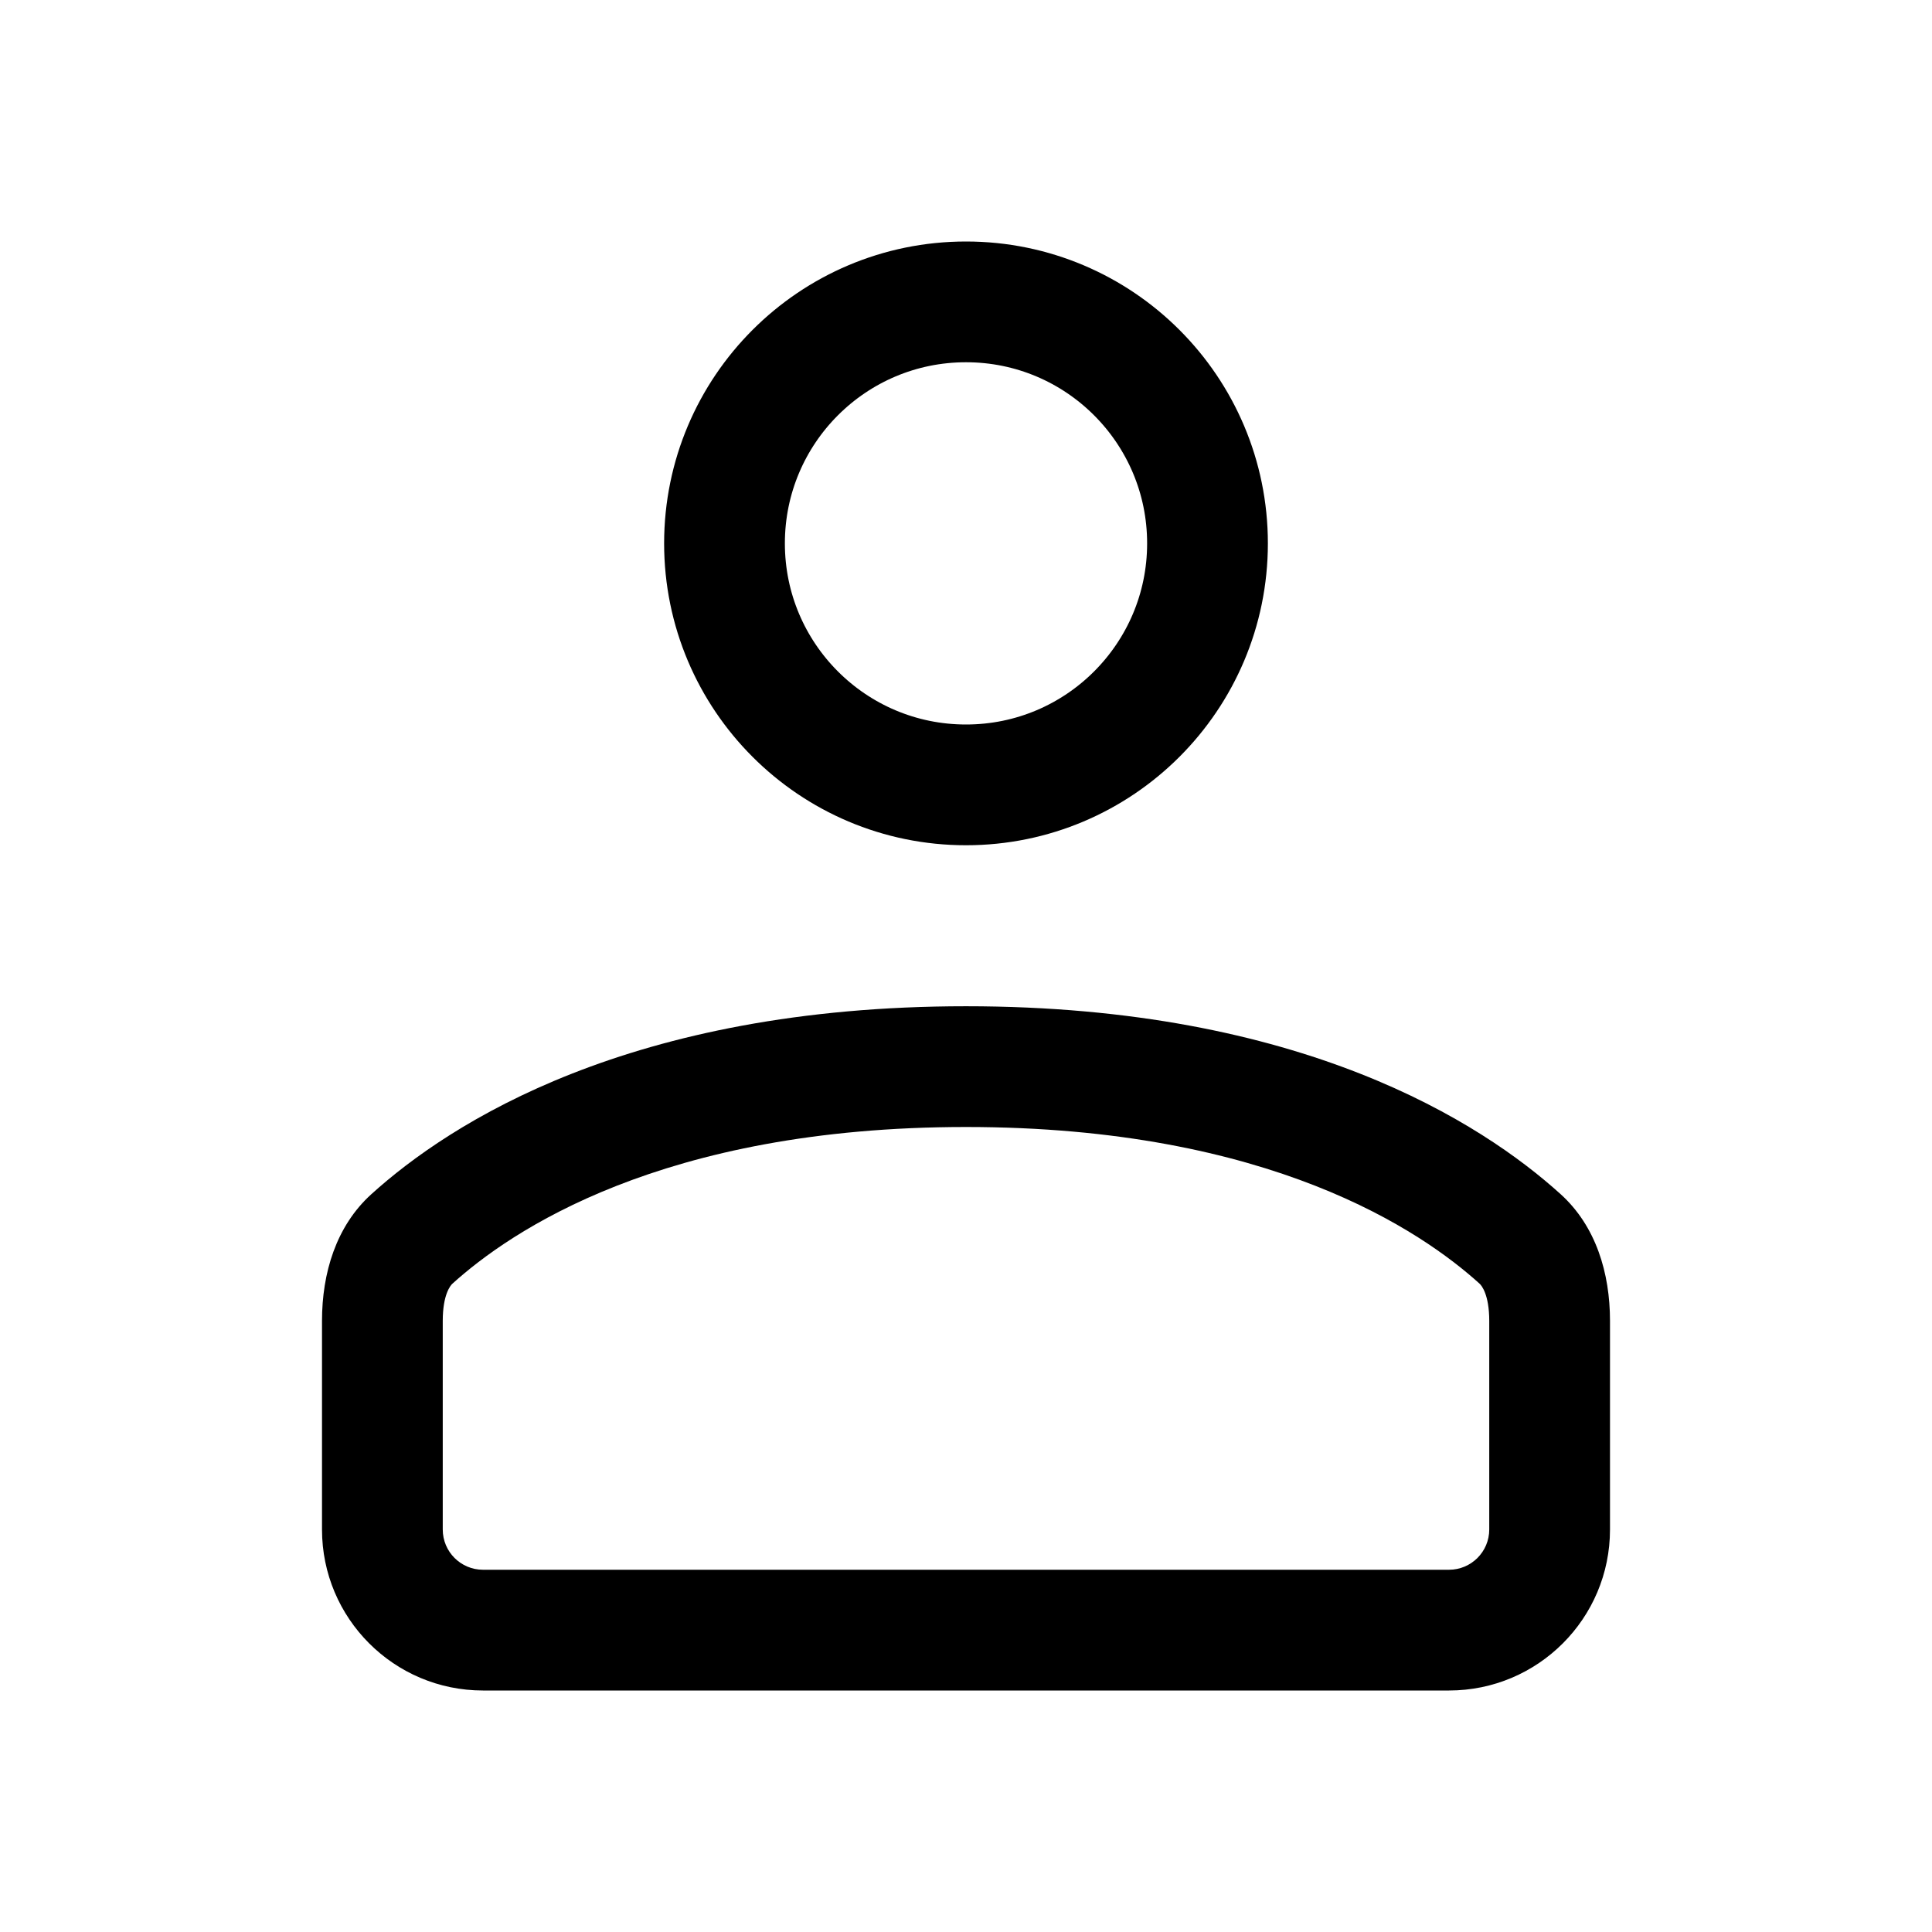
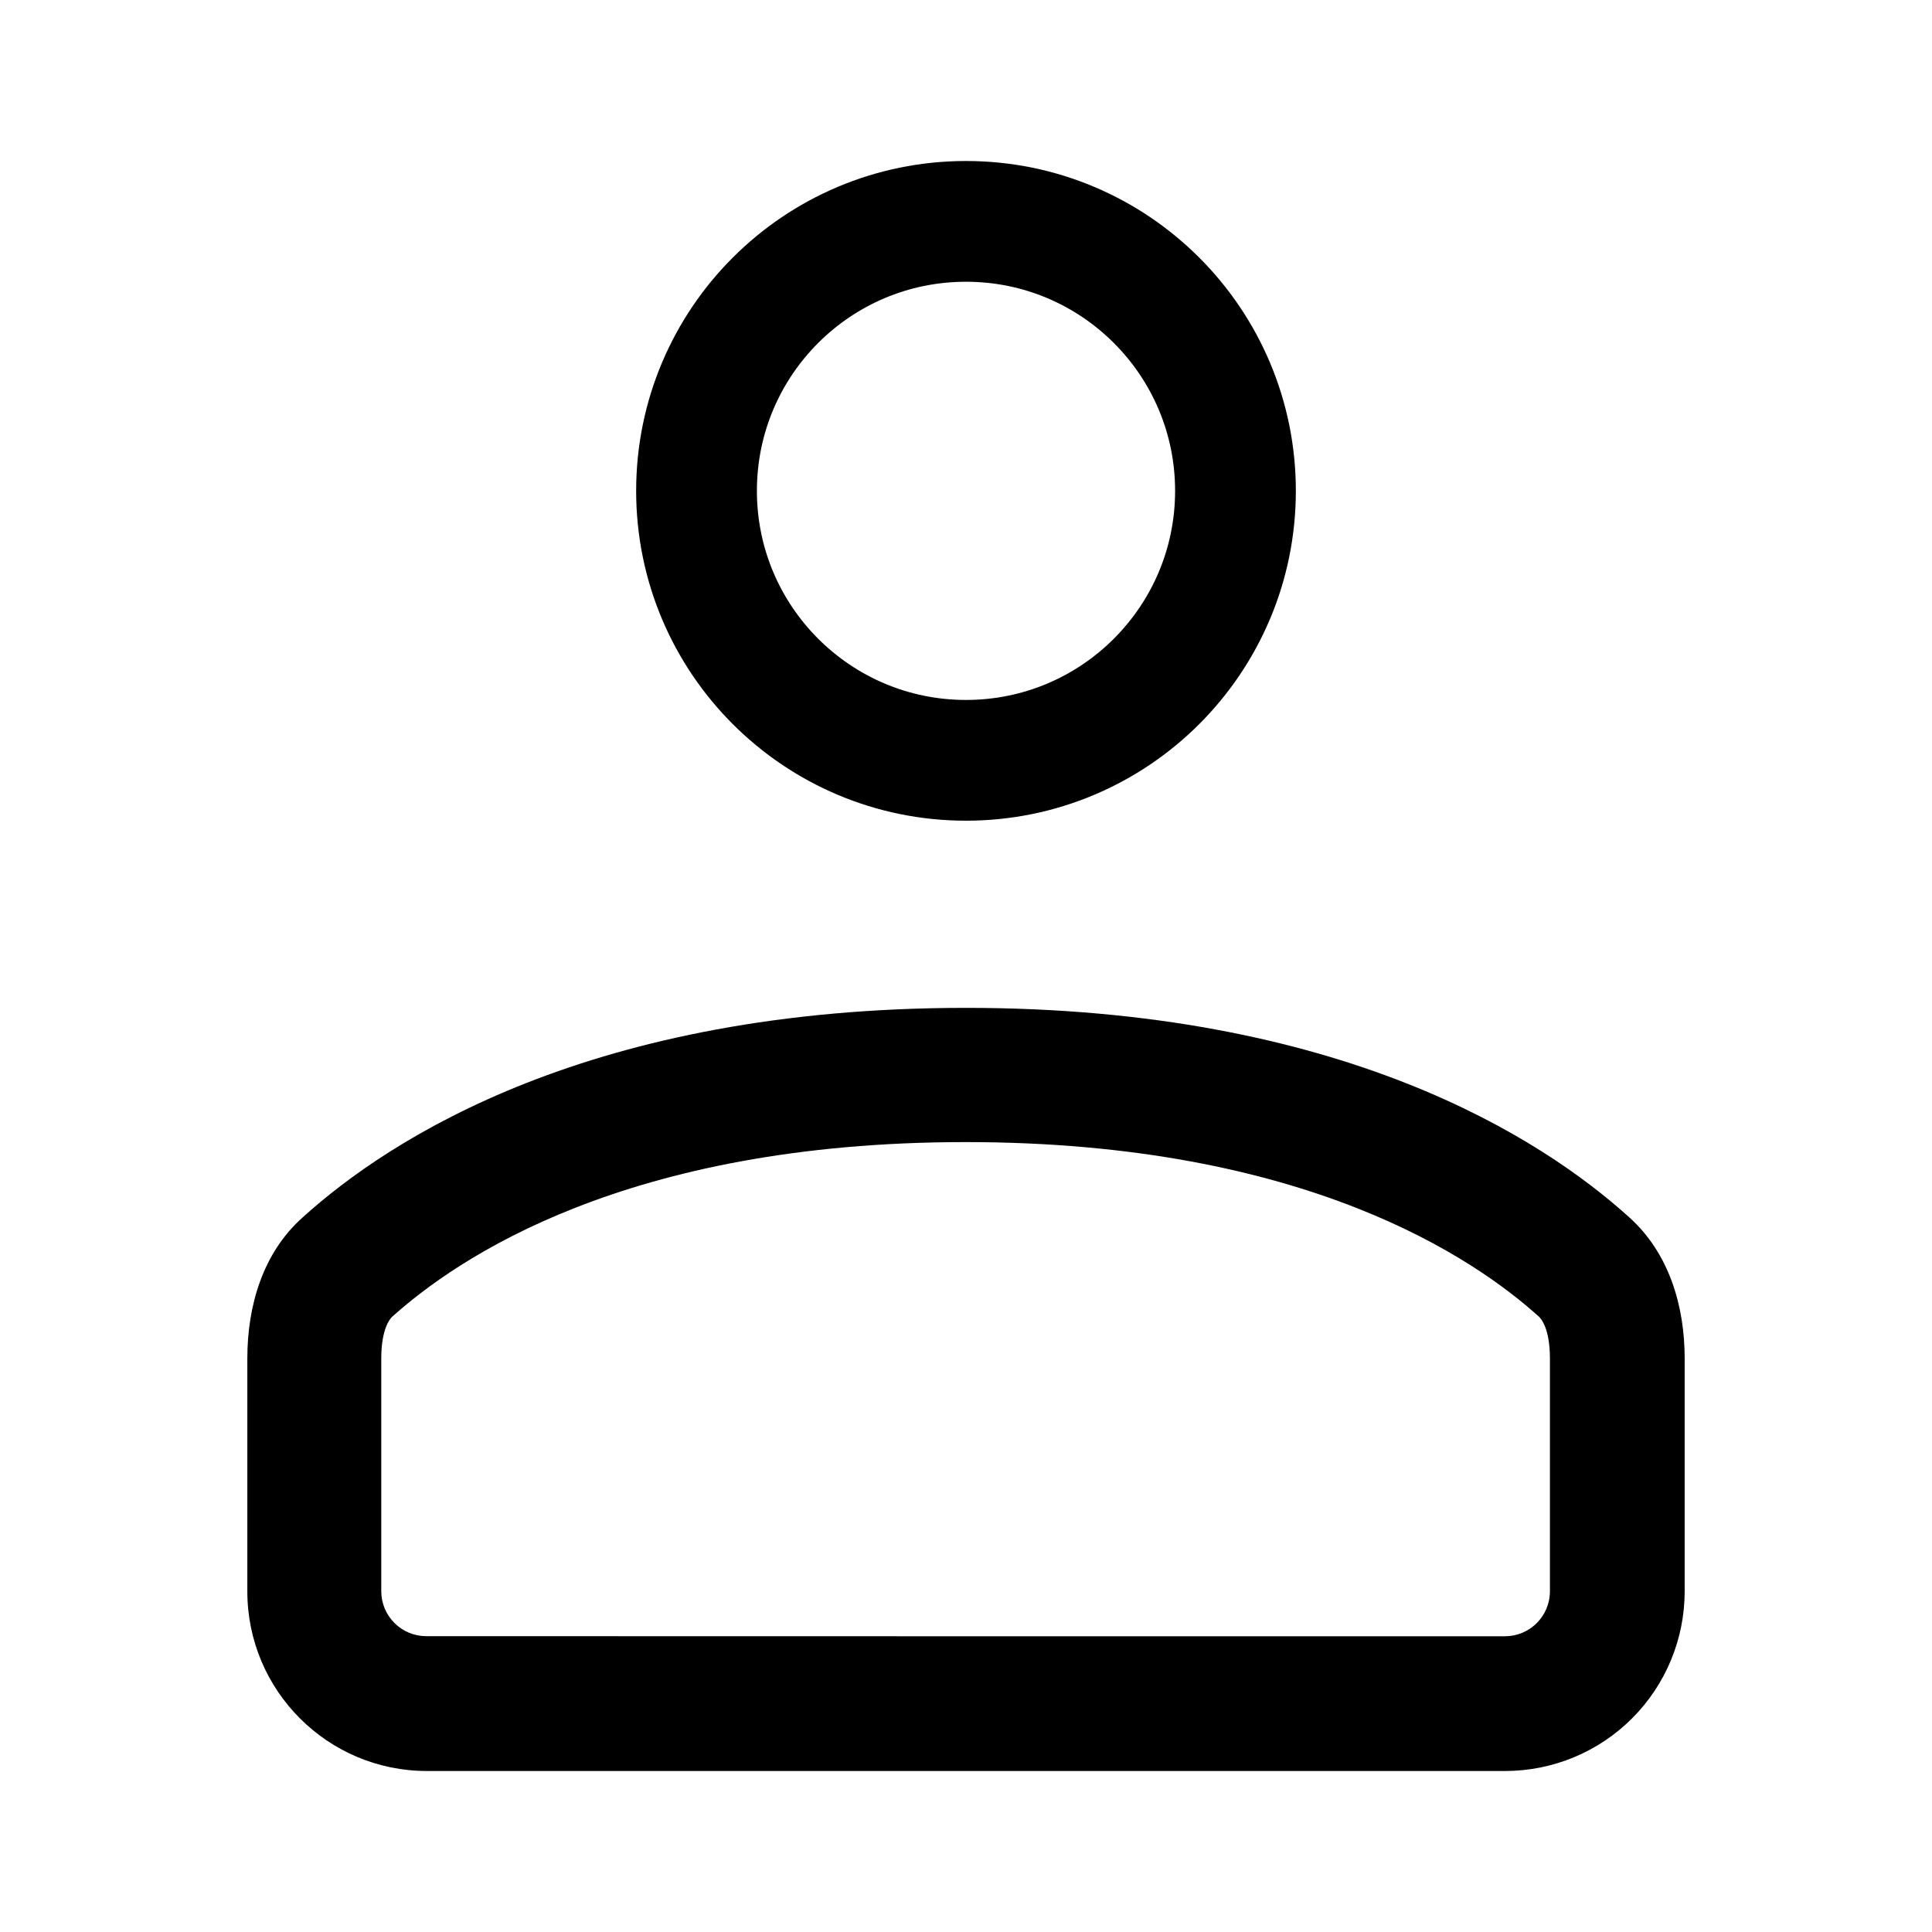
- <svg xmlns="http://www.w3.org/2000/svg" width="192" height="192" viewBox="0 0 192 192" fill="none">
-   <circle cx="96" cy="54" r="24" stroke="black" stroke-width="12" />
-   <path fill-rule="evenodd" clip-rule="evenodd" d="M36.907 118.675C44.719 111.604 62.623 100 96 100C129.377 100 147.281 111.604 155.093 118.675C158.606 121.854 160 126.528 160 131.267V152C160 160.837 152.837 168 144 168H96H48C39.163 168 32 160.837 32 152V131.267C32 126.528 33.394 121.854 36.907 118.675ZM96 156H144C146.209 156 148 154.209 148 152V131.267C148 128.646 147.23 127.743 147.04 127.572C141.347 122.419 126.284 112 96 112C65.716 112 50.653 122.419 44.96 127.572C44.77 127.743 44 128.646 44 131.267V152C44 154.209 45.791 156 48 156H96Z" fill="black" />
+ <svg xmlns="http://www.w3.org/2000/svg" id="Layer_1" data-name="Layer 1" width="192" height="192" viewBox="0 0 192 192">
+   <defs>
+     <style>.cls-1,.cls-2{fill:none;}.cls-2{stroke:#000;stroke-width:12px;}.cls-3{fill-rule:evenodd;}</style>
+   </defs>
+   <rect class="cls-1" width="192" height="192" />
+   <circle class="cls-2" cx="96" cy="48.78" r="26.78" />
+   <path class="cls-3" d="M30.06,121c8.71-7.89,28.69-20.84,65.94-20.84s57.23,12.95,65.94,20.84c3.92,3.54,5.48,8.76,5.48,14v23.13A17.85,17.85,0,0,1,149.57,176H42.43a17.85,17.85,0,0,1-17.85-17.86V135C24.58,129.72,26.14,124.5,30.06,121ZM96,162.61h53.57a4.47,4.47,0,0,0,4.46-4.47V135c0-2.93-.86-3.93-1.07-4.13-6.36-5.75-23.16-17.37-57-17.37s-50.6,11.62-57,17.37c-.21.2-1.07,1.2-1.07,4.13v23.13a4.47,4.47,0,0,0,4.46,4.47Z" />
</svg>
